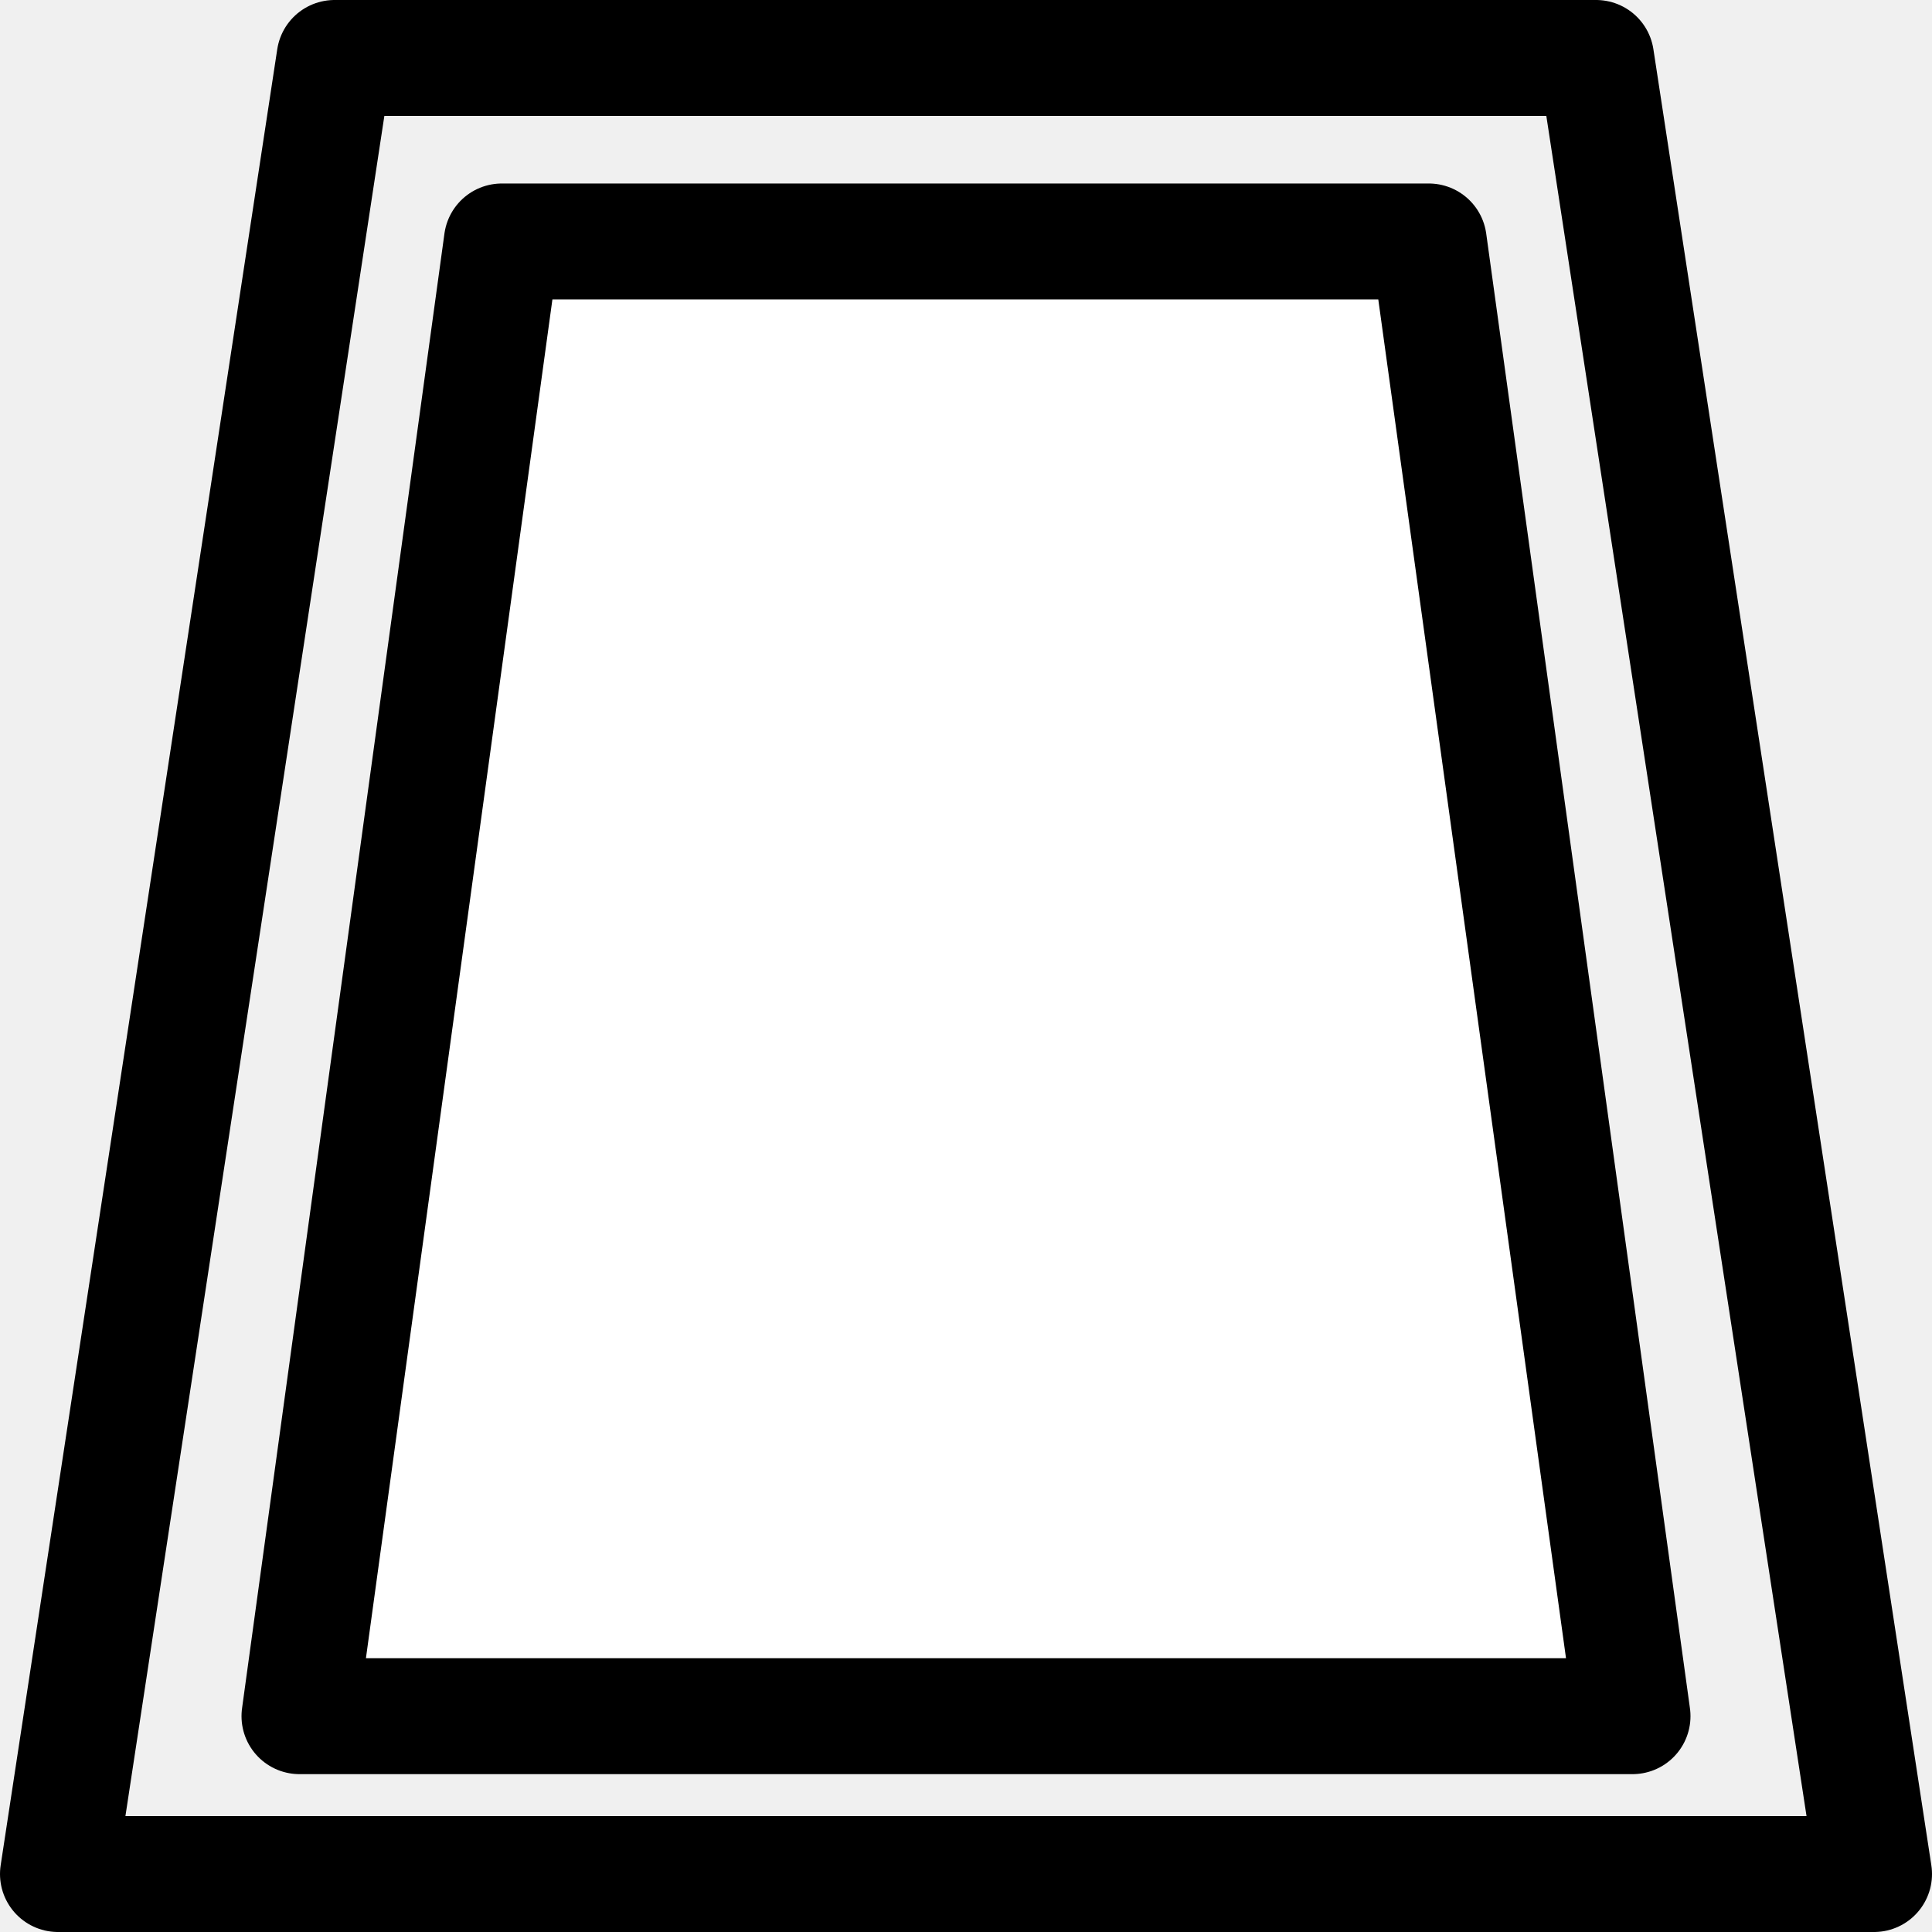
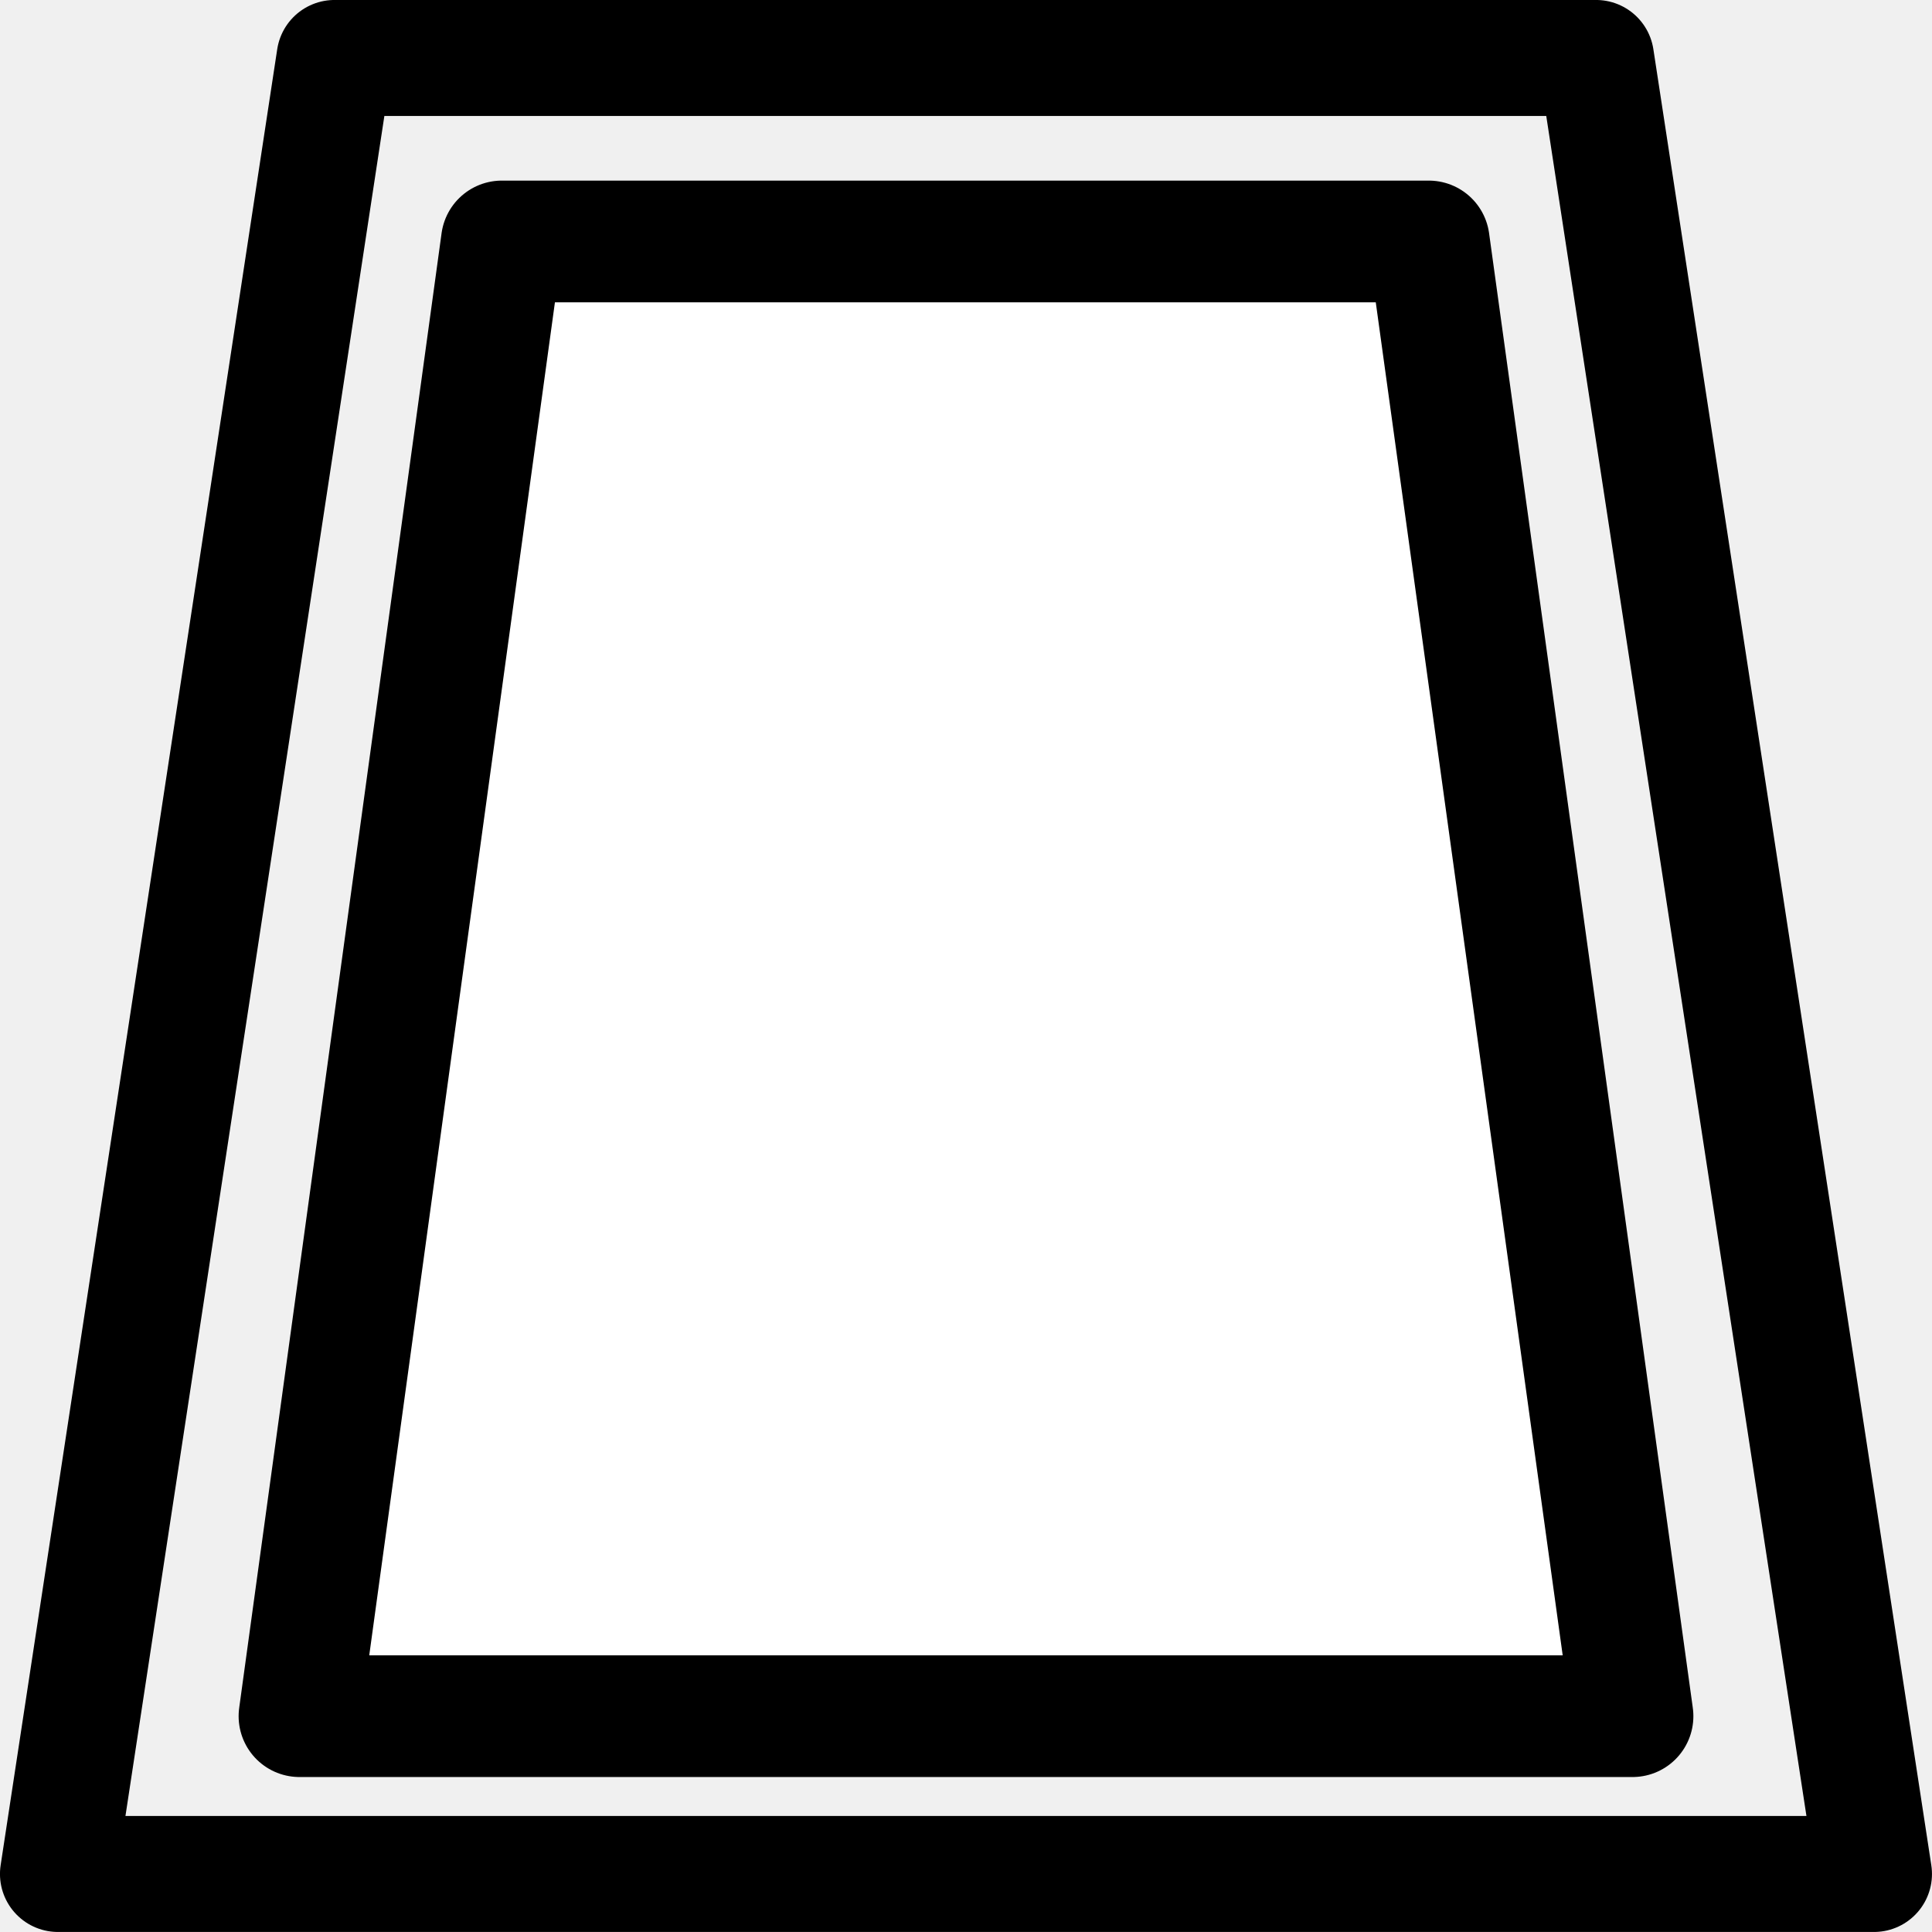
- <svg xmlns="http://www.w3.org/2000/svg" version="1.2" width="13.229mm" height="13.229mm" viewBox="0 0 1322.915 1322.917" preserveAspectRatio="xMidYMid" fill-rule="evenodd" stroke-width="28.222" stroke-linejoin="round" xml:space="preserve" id="svg21">
+ <svg xmlns="http://www.w3.org/2000/svg" version="1.2" width="15.875mm" height="15.875mm" viewBox="0 0 1587.499 1587.5" preserveAspectRatio="xMidYMid" fill-rule="evenodd" stroke-width="28.222" stroke-linejoin="round" xml:space="preserve" id="svg21">
  <defs id="defs25" />
  <g visibility="visible" id="MasterSlide_1_Default" transform="translate(-1455.446,-1355.445)">
    <rect fill="none" stroke="none" x="0" y="0" width="21590" height="27940" id="rect4" />
  </g>
-   <g visibility="visible" id="Slide_1_page1" transform="matrix(0.9238774,0,0,0.9238774,-1345.204,-1252.816)" style="stroke-width:85.918;stroke-miterlimit:4;stroke-dasharray:none">
+   <g visibility="visible" id="Slide_1_page1" transform="matrix(1.108653,0,0,1.108653,-1614.245,-1503.379)" style="stroke-width:85.918;stroke-miterlimit:4;stroke-dasharray:none">
    <g id="DrawingGroup_1" style="stroke-width:85.918;stroke-miterlimit:4;stroke-dasharray:none">
      <g id="g12" style="stroke-width:85.918;stroke-miterlimit:4;stroke-dasharray:none">
        <path fill="#ffffff" stroke="none" d="m 1678,2628 h 988 L 2515,1535 h -687 z" id="path7" style="stroke-width:85.918;stroke-miterlimit:4;stroke-dasharray:none" />
-         <path fill="none" stroke="#000000" id="Drawing_1_0" stroke-width="100" stroke-linejoin="round" d="m 1678,2628 h 988 L 2515,1535 h -687 z" style="stroke-width:85.918;stroke-miterlimit:4;stroke-dasharray:none" />
+         <path fill="none" stroke="#000000" id="Drawing_1_0" stroke-width="100" stroke-linejoin="round" d="m 1678,2628 h 988 L 2515,1535 h -687 z" style="stroke-width:90.2;stroke-miterlimit:4;stroke-dasharray:none" />
        <rect fill="none" stroke="none" x="1678" y="1536" width="989" height="1094" id="rect10" style="stroke-width:85.918;stroke-miterlimit:4;stroke-dasharray:none" />
      </g>
-       <g id="g17" style="stroke-width:85.918;stroke-miterlimit:4;stroke-dasharray:none">
-         <path fill="none" stroke="#000000" id="Drawing_2_0" stroke-width="100" stroke-linejoin="round" d="M 1499,2745 H 2845 L 2639,1399 h -935 z" style="stroke-width:85.918;stroke-miterlimit:4;stroke-dasharray:none" />
+       <g id="g17" style="stroke-width:85.918;stroke-miterlimit:4;stroke-dasharray:none" transform="matrix(0.9999704,0,0,0.9999704,0.0430409,0.04008481)">
+         <path fill="none" stroke="#000000" id="Drawing_2_0" stroke-width="100" stroke-linejoin="round" d="M 1499,2745 H 2845 L 2639,1399 h -935 z" style="stroke-width:85.96;stroke-miterlimit:4;stroke-dasharray:none" />
        <rect fill="none" stroke="none" x="1499" y="1400" width="1347" height="1347" id="rect15" style="stroke-width:85.918;stroke-miterlimit:4;stroke-dasharray:none" />
      </g>
    </g>
  </g>
</svg>
